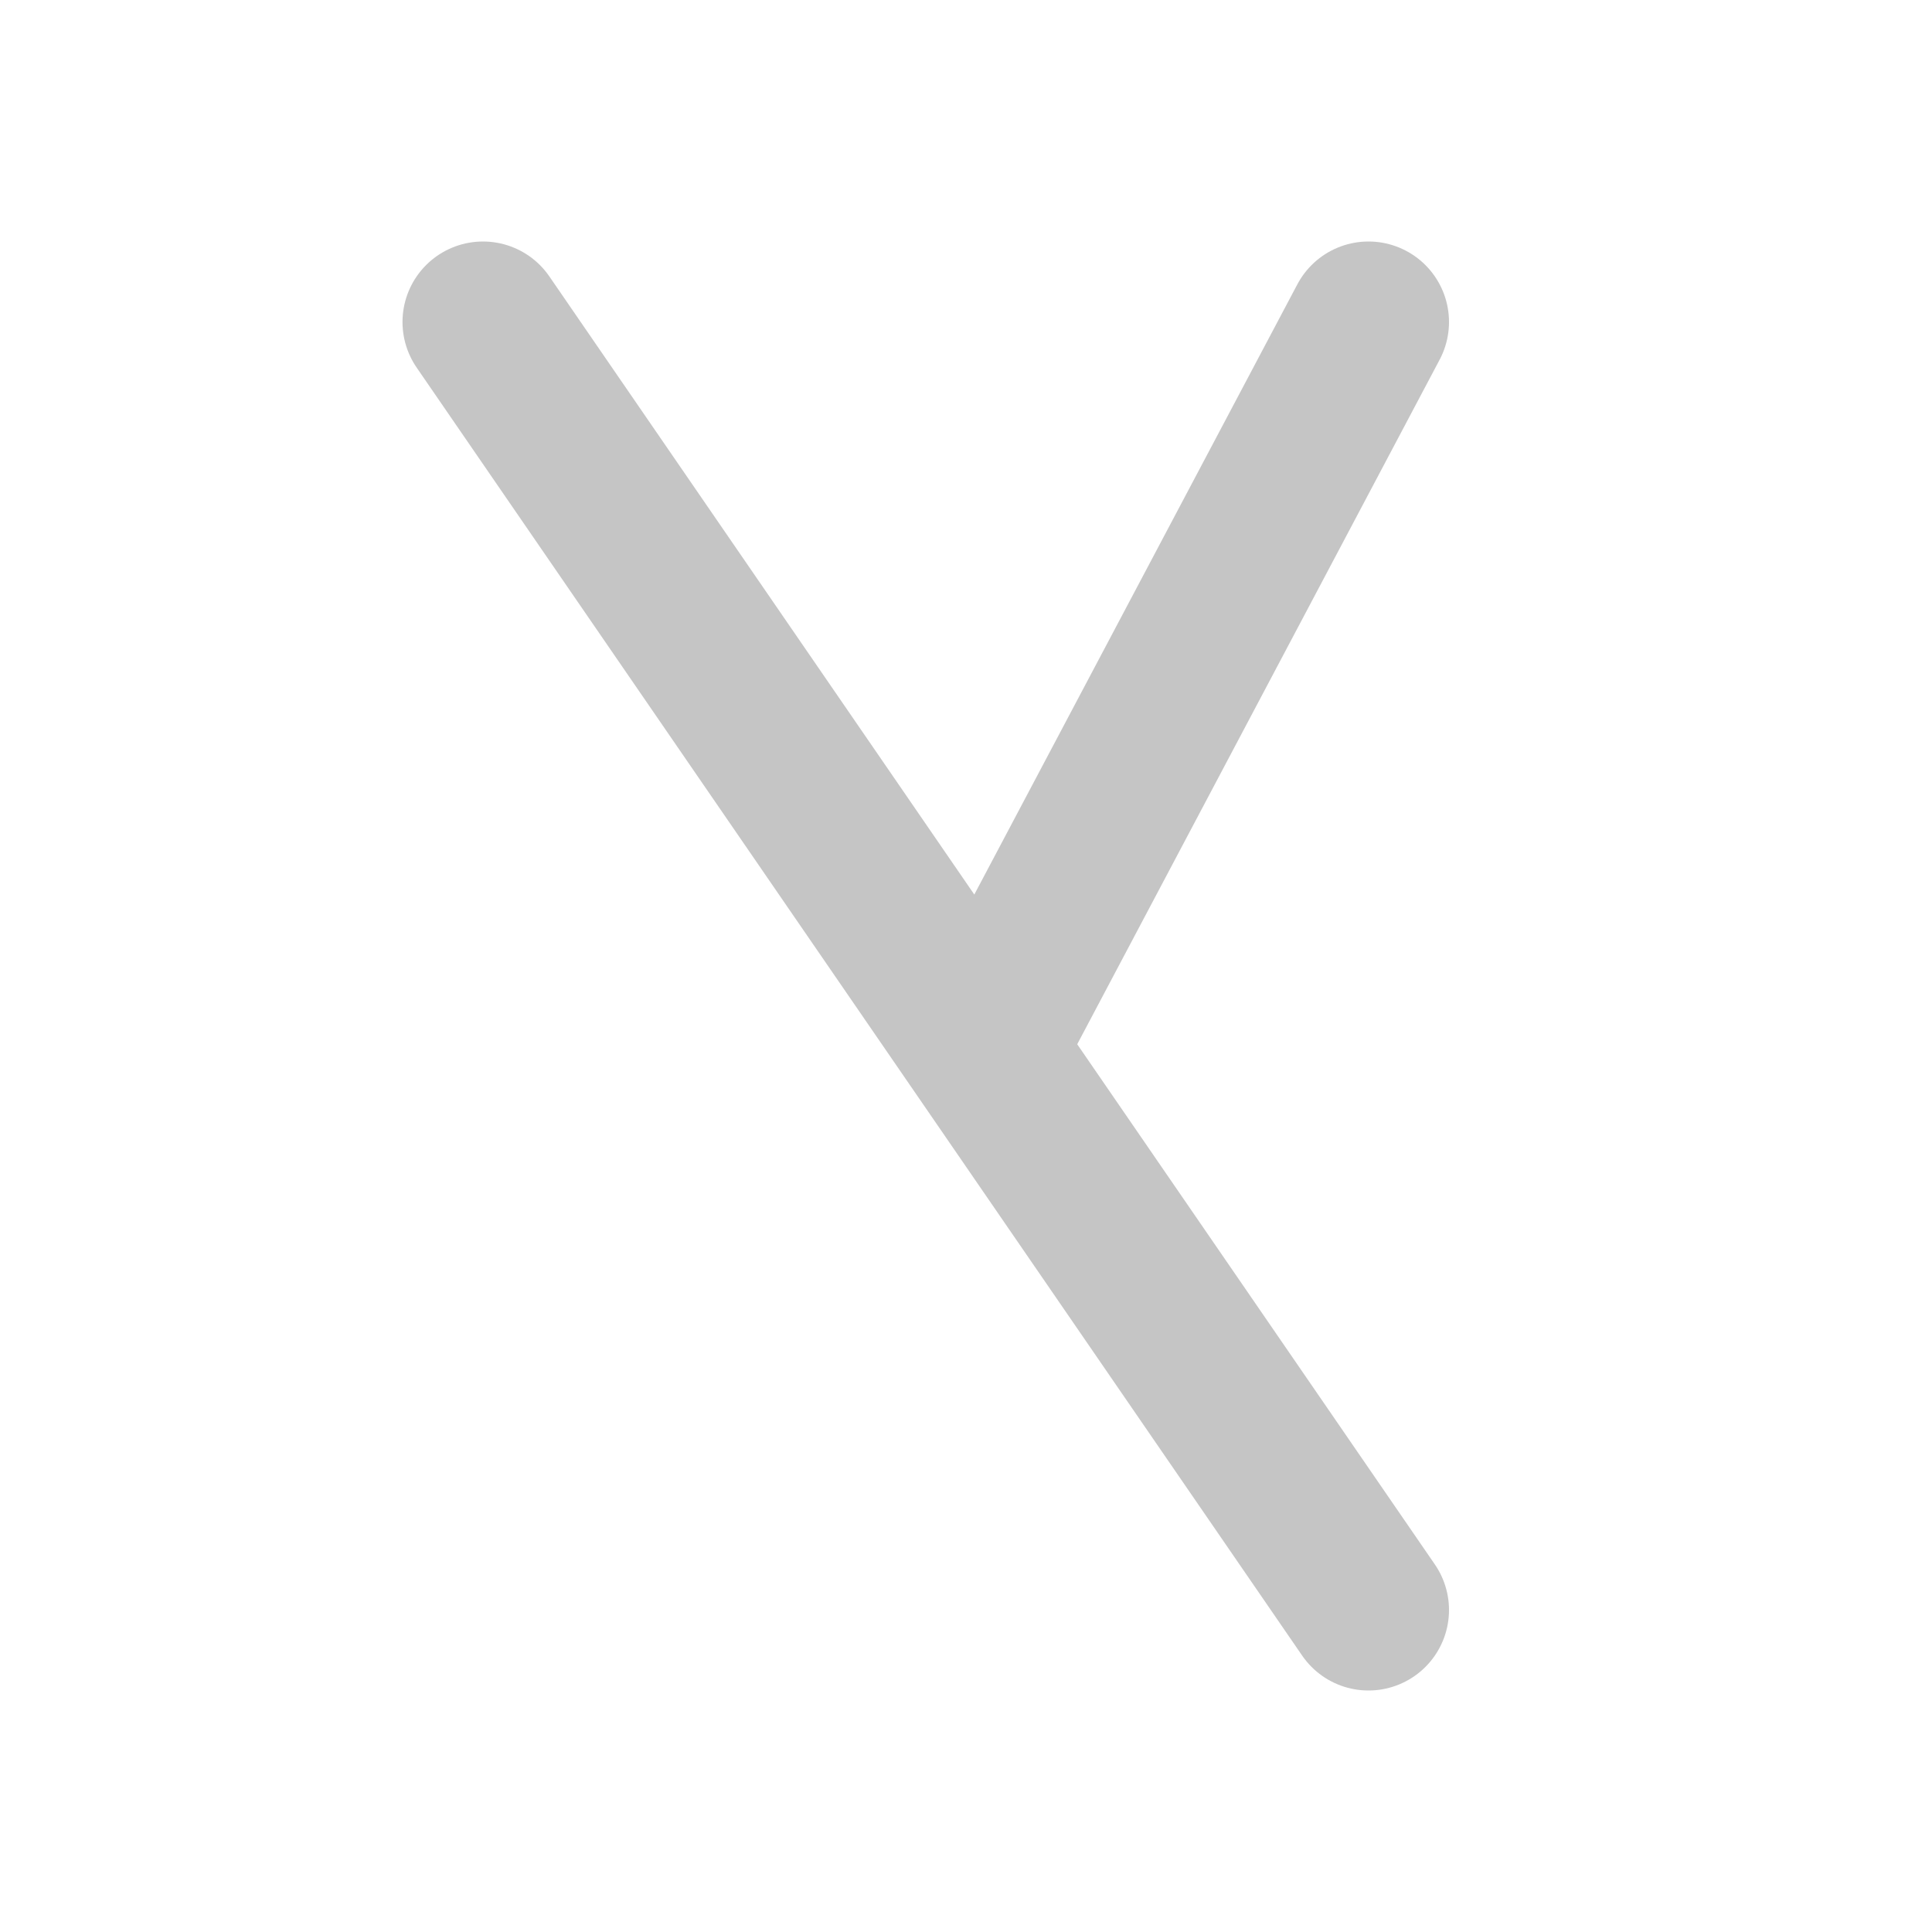
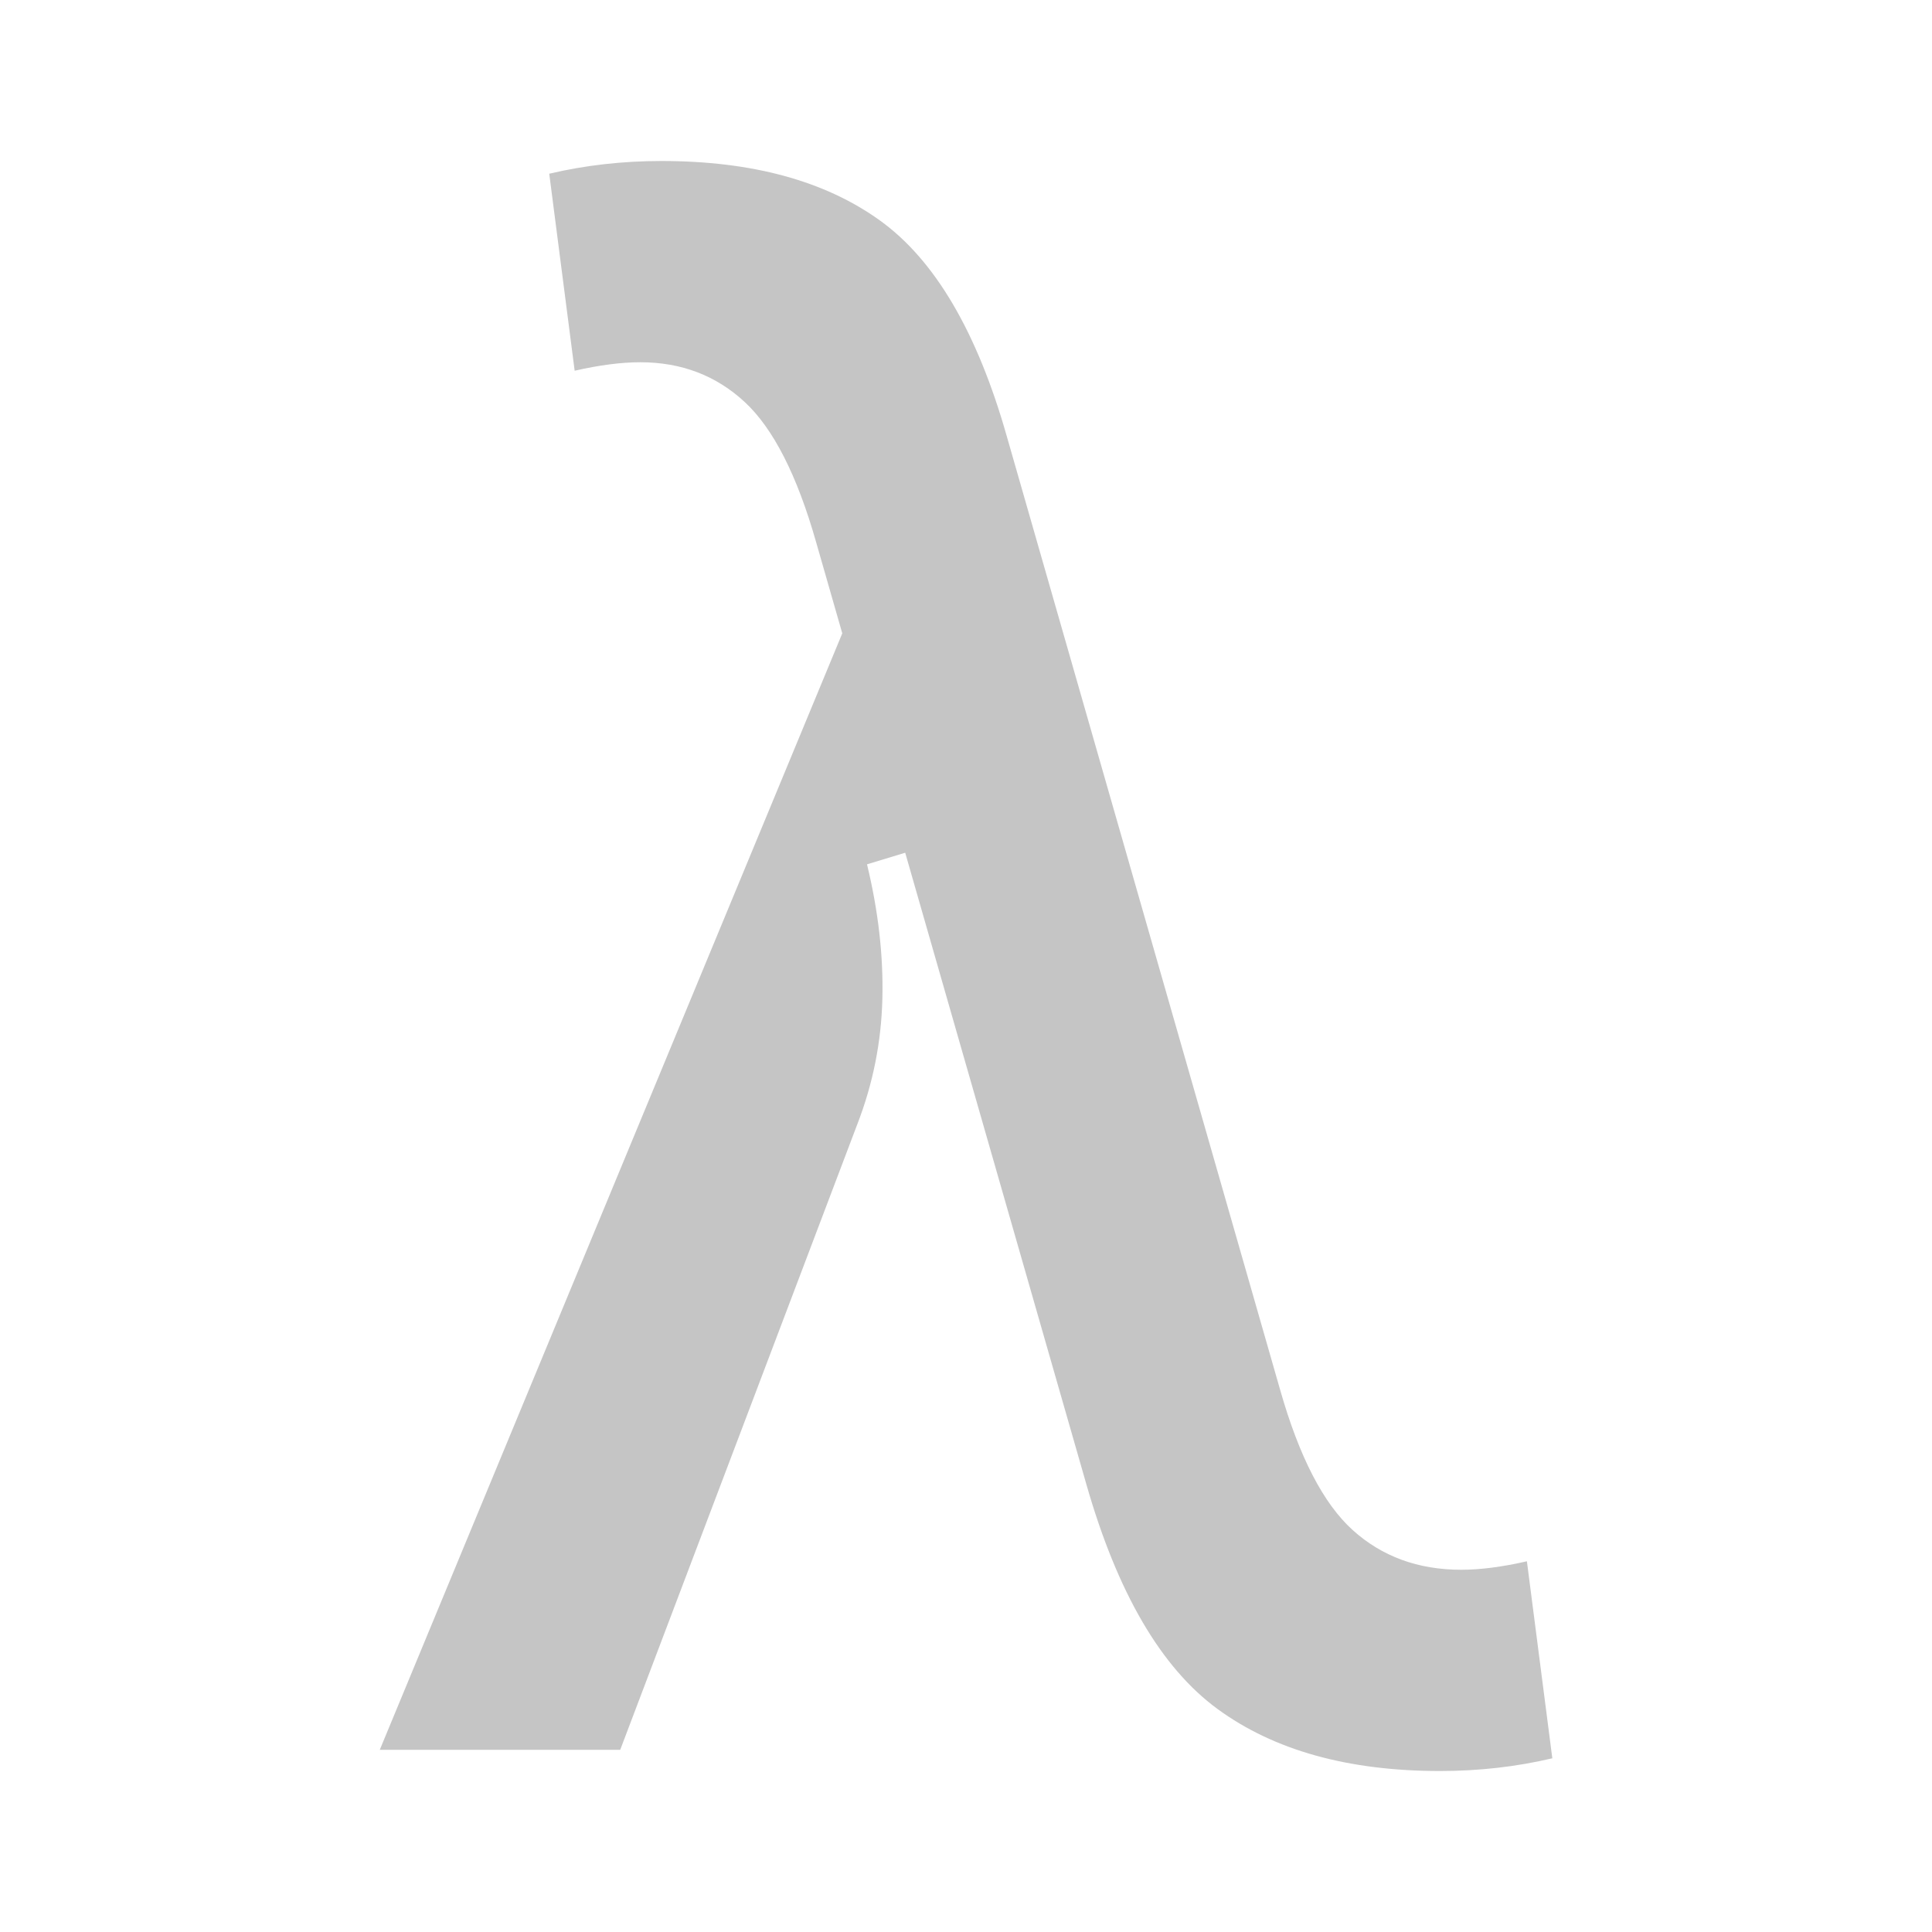
<svg xmlns="http://www.w3.org/2000/svg" width="24" height="24" viewBox="0 0 24 24">
-   <path fill="none" stroke="#C5C5C5" stroke-width="2" stroke-linecap="round" d="M6 4 L17 20 M17 4 L12.5 12.5" />
+   <path fill="#C5C5C5" d="M1068 -20Q938 -20 858.0 38.5Q778 97 734 251L479 1140Q452 1235 411.5 1272.5Q371 1310 313 1310Q286 1310 251 1302L227 1488Q278 1500 333 1500Q461 1500 539.0 1444.0Q617 1388 659 1240L917 340Q944 245 985.5 207.5Q1027 170 1088 170Q1115 170 1150 178L1174 -8Q1123 -20 1068 -20ZM67 0 526 1108 662 877 527 836Q543 770 541.5 709.0Q540 648 518 591L294 0Z" transform="translate(3.836 21.737) scale(0.013158 -0.013158)" />
</svg>
